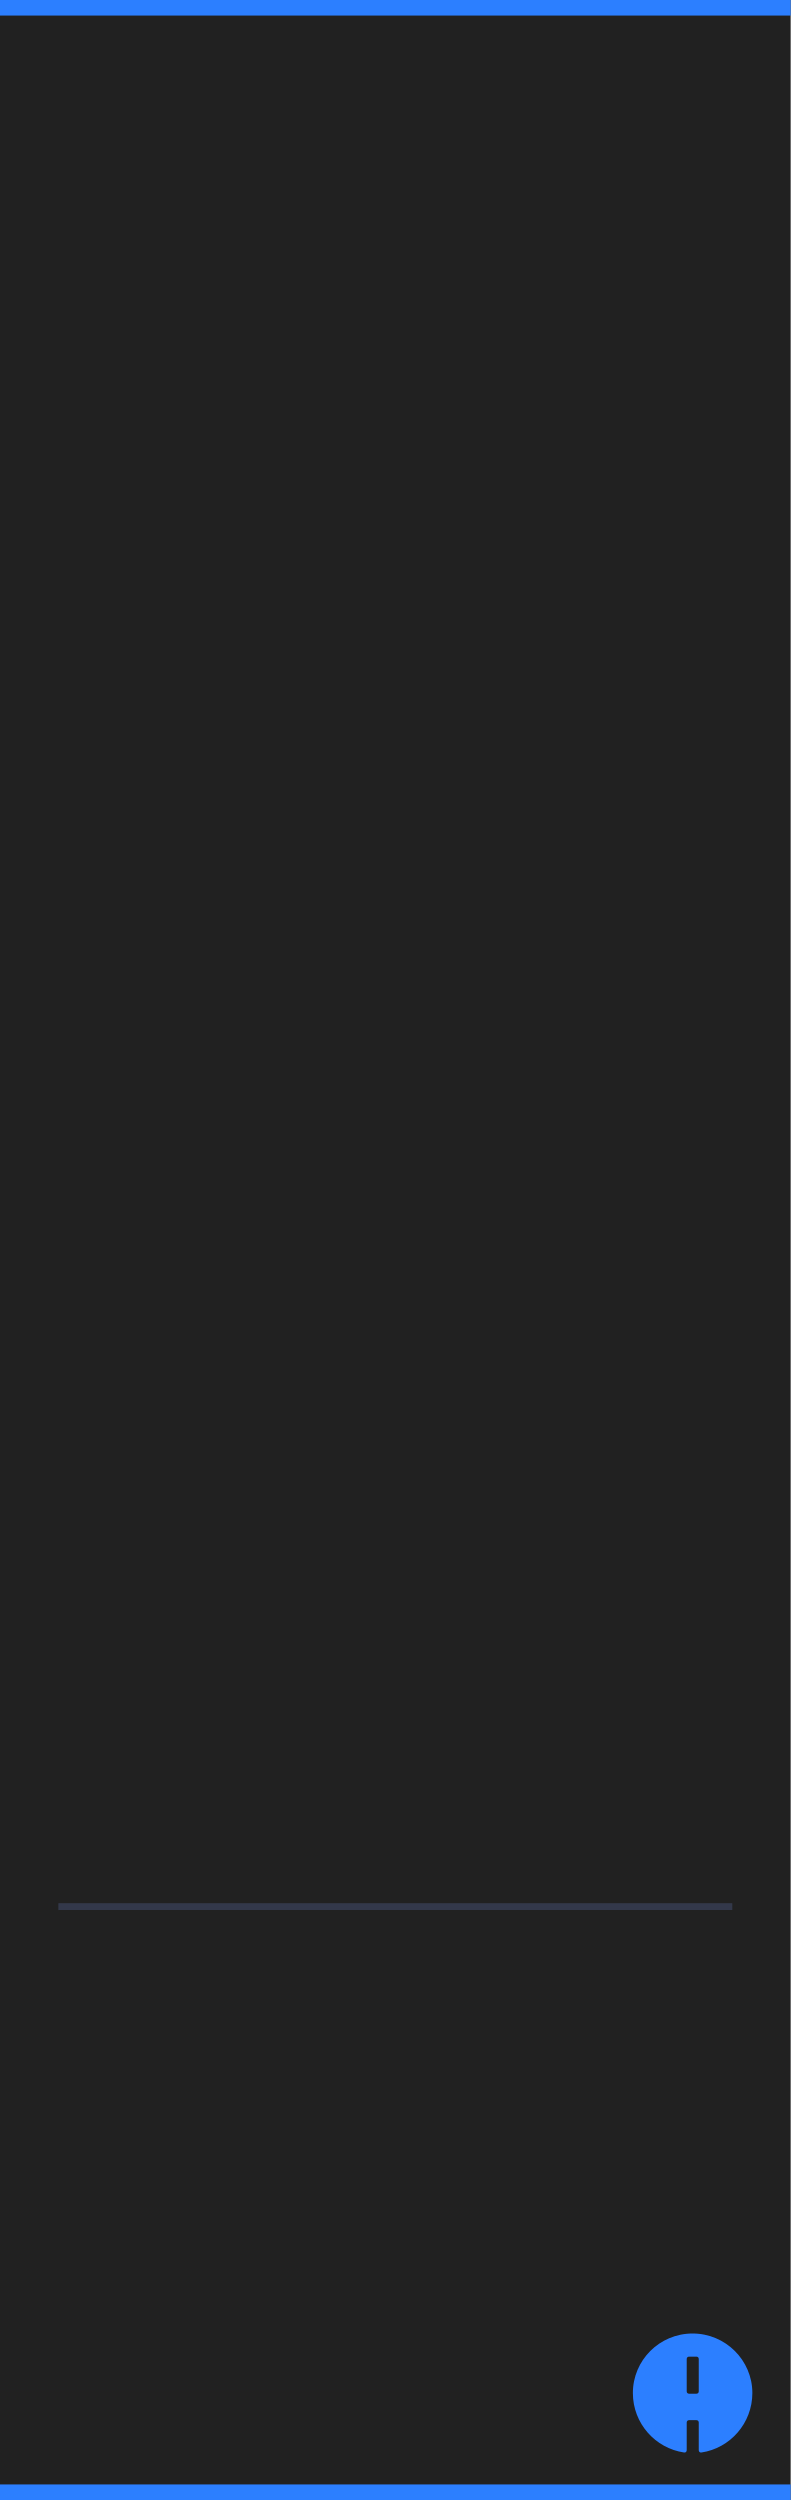
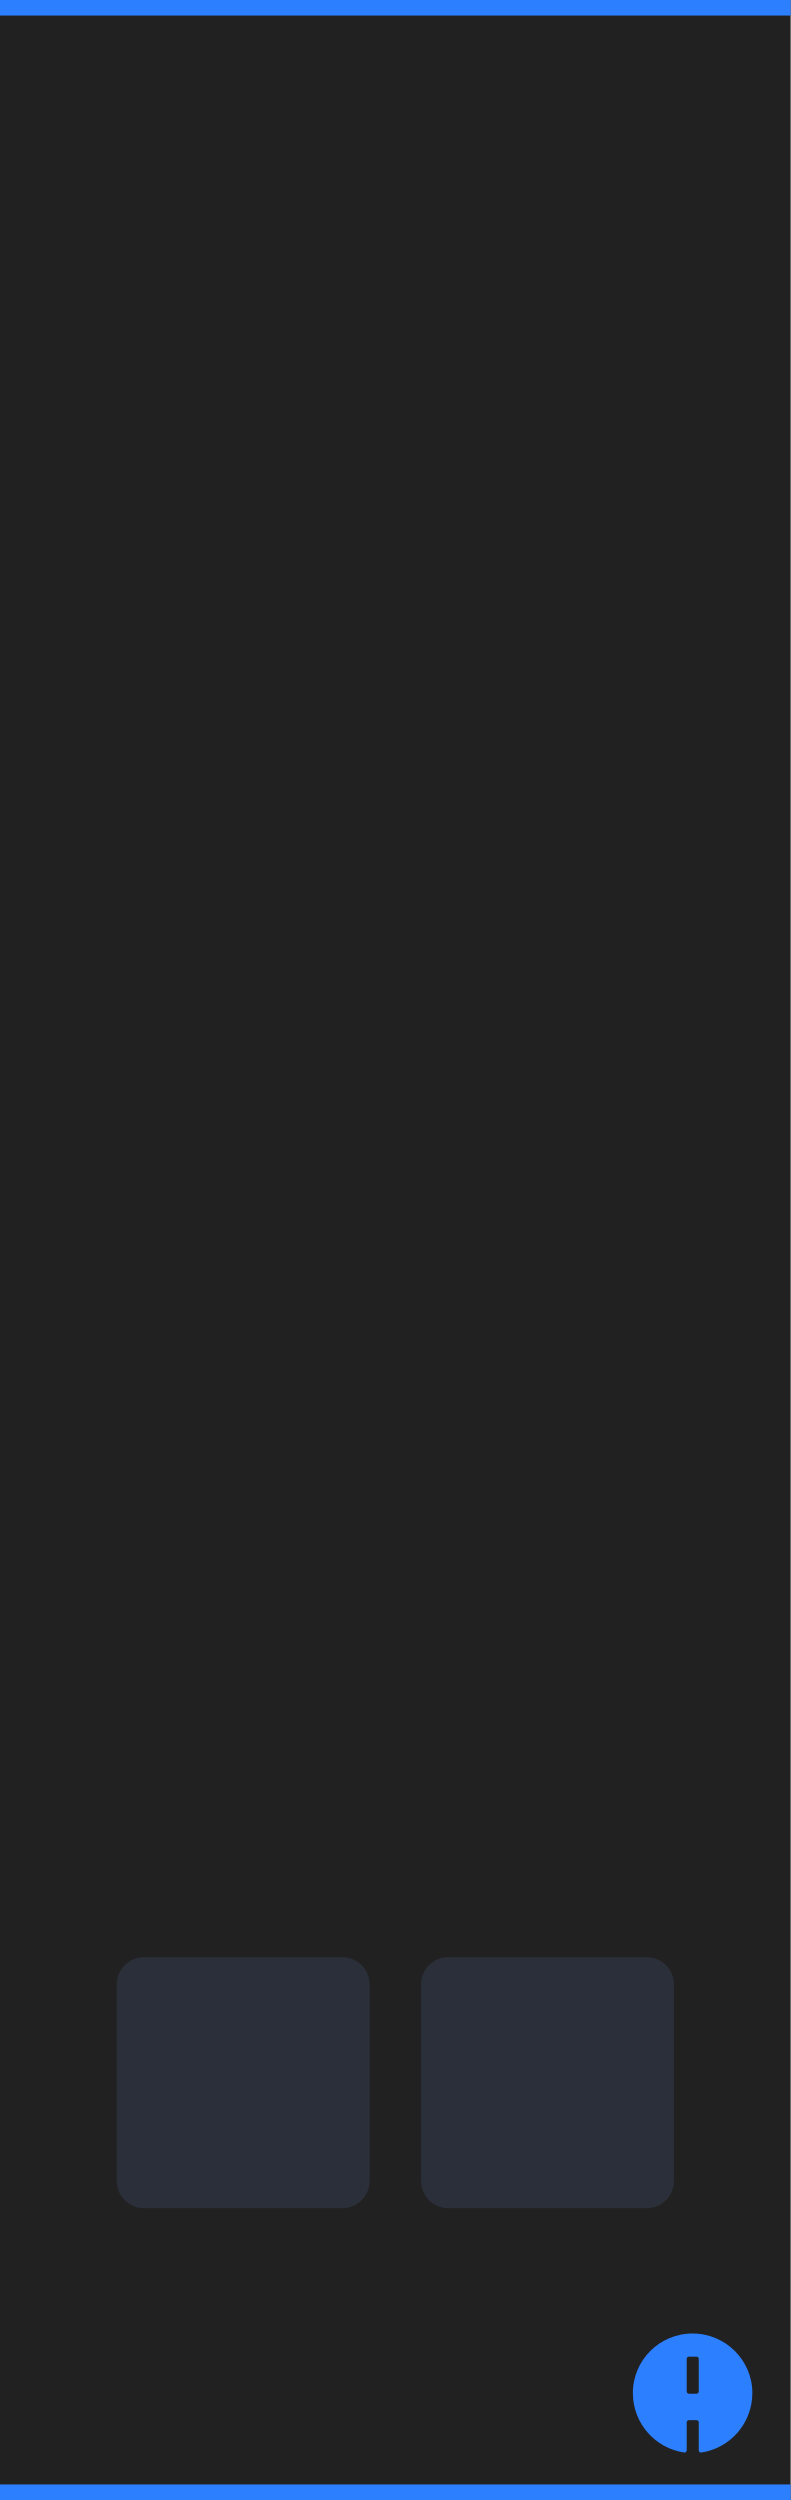
<svg xmlns="http://www.w3.org/2000/svg" width="40.64mm" height="128.5mm" viewBox="0 0 40.64 128.5">
  <rect width="40.64" height="128.5" fill="#212121" />
  <rect x="0" y="0" width="40.64" height="0.8" fill="#2C7FFF" />
  <rect x="0" y="127.7" width="40.64" height="0.8" fill="#2C7FFF" />
-   <line x1="3" y1="98.0" x2="37.64" y2="98.0" stroke="#33384A" stroke-width="0.35" />
+   <rect x="6.0" y="100.6" width="13.0" height="12.9" rx="1.4" fill="#2A2F3A" />
+   <rect x="21.64" y="100.6" width="13.0" height="12.9" rx="1.4" fill="#2A2F3A" />
  <g id="Logo" transform="translate(35.6, 123.0) scale(0.0007) translate(-4386, -4369)">
    <path d="M3953,4248.31L3953,1873.04C3953,1769.02 4022.35,1699.67 4126.38,1699.67L4663.84,1699.67C4767.87,1699.67 4837.22,1769.02 4837.22,1873.04L4837.22,4248.31C4837.22,4352.34 4767.87,4421.69 4663.84,4421.69L4126.38,4421.69C4022.35,4421.69 3953,4352.34 3953,4248.31ZM3953,8565.4L3953,6536.89C3953,6432.86 4022.35,6363.51 4126.38,6363.51L4663.84,6363.51C4767.87,6363.51 4837.22,6432.86 4837.22,6536.89L4837.22,8565.4C4837.22,8669.43 4906.57,8756.11 5027.94,8738.78C7143.14,8426.7 8772.88,6588.9 8772.88,4369.67C8772.88,1959.73 6796.38,0.57 4386.44,0.57C1959.16,0.57 0,1959.73 0,4369.67C0,6606.24 1647.08,8426.7 3762.28,8738.78C3883.65,8756.11 3953,8669.43 3953,8565.4Z" style="fill:#2C7FFF;fill-rule:nonzero;" />
  </g>
</svg>
